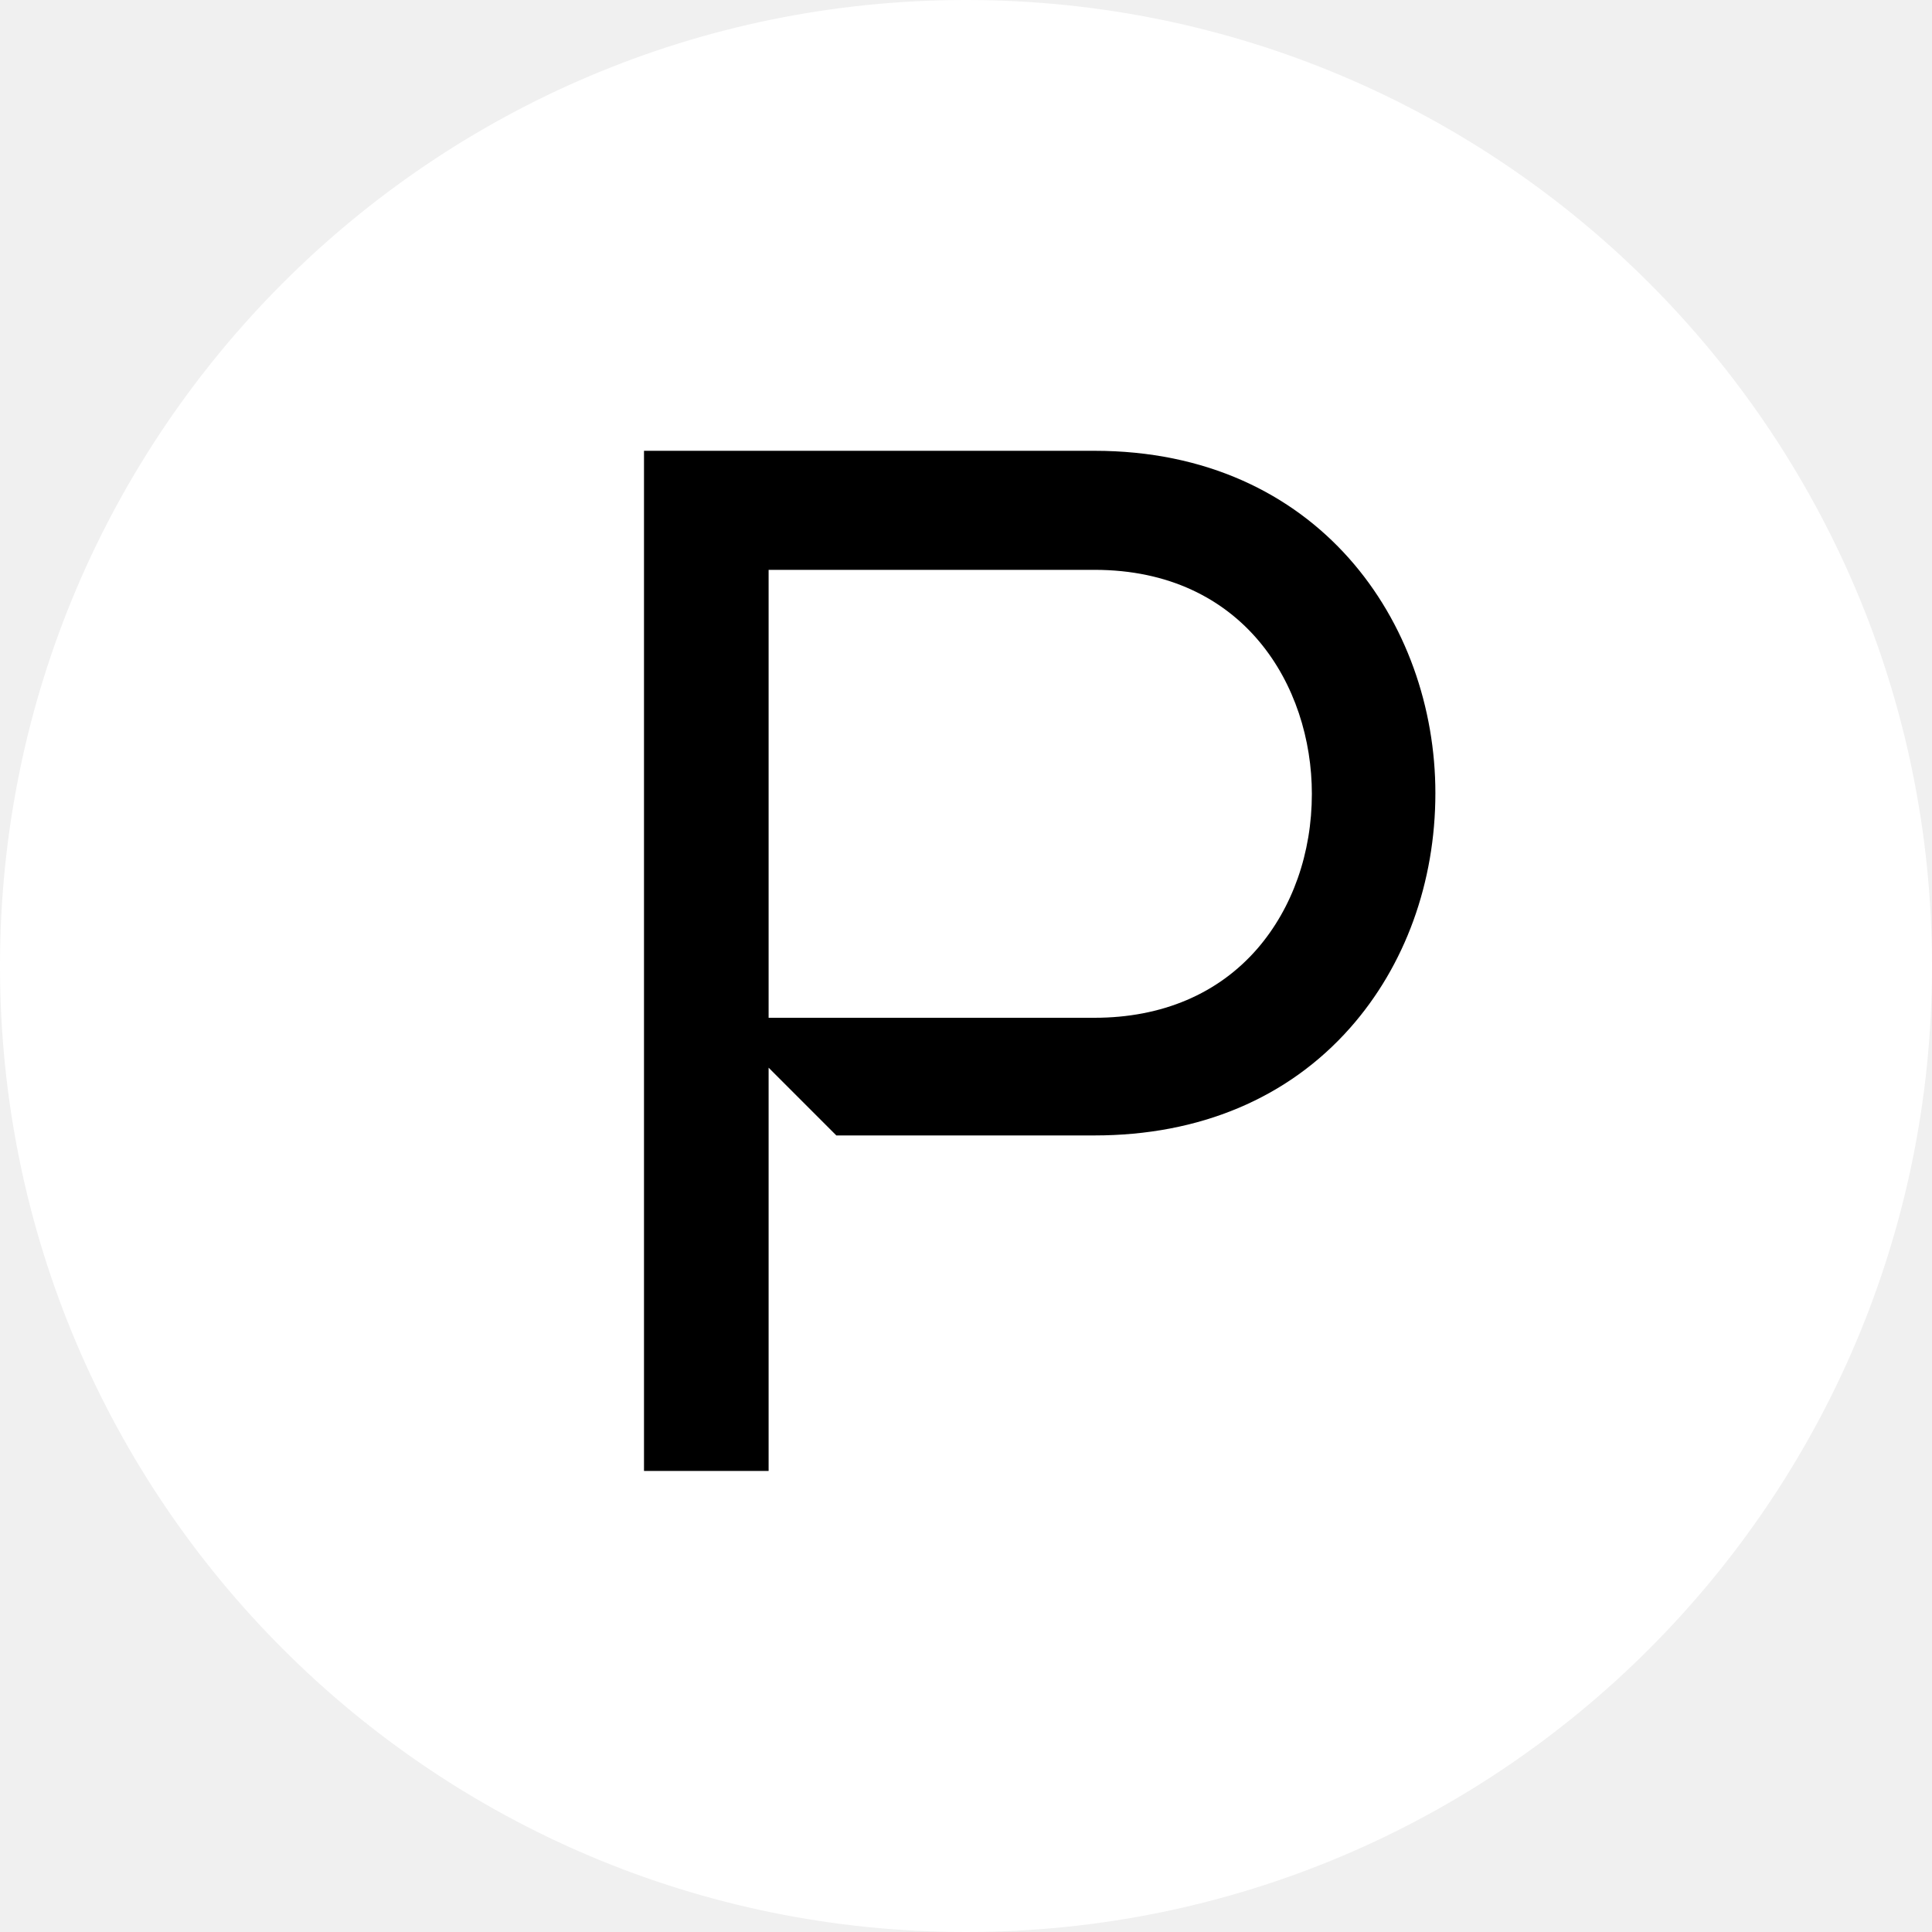
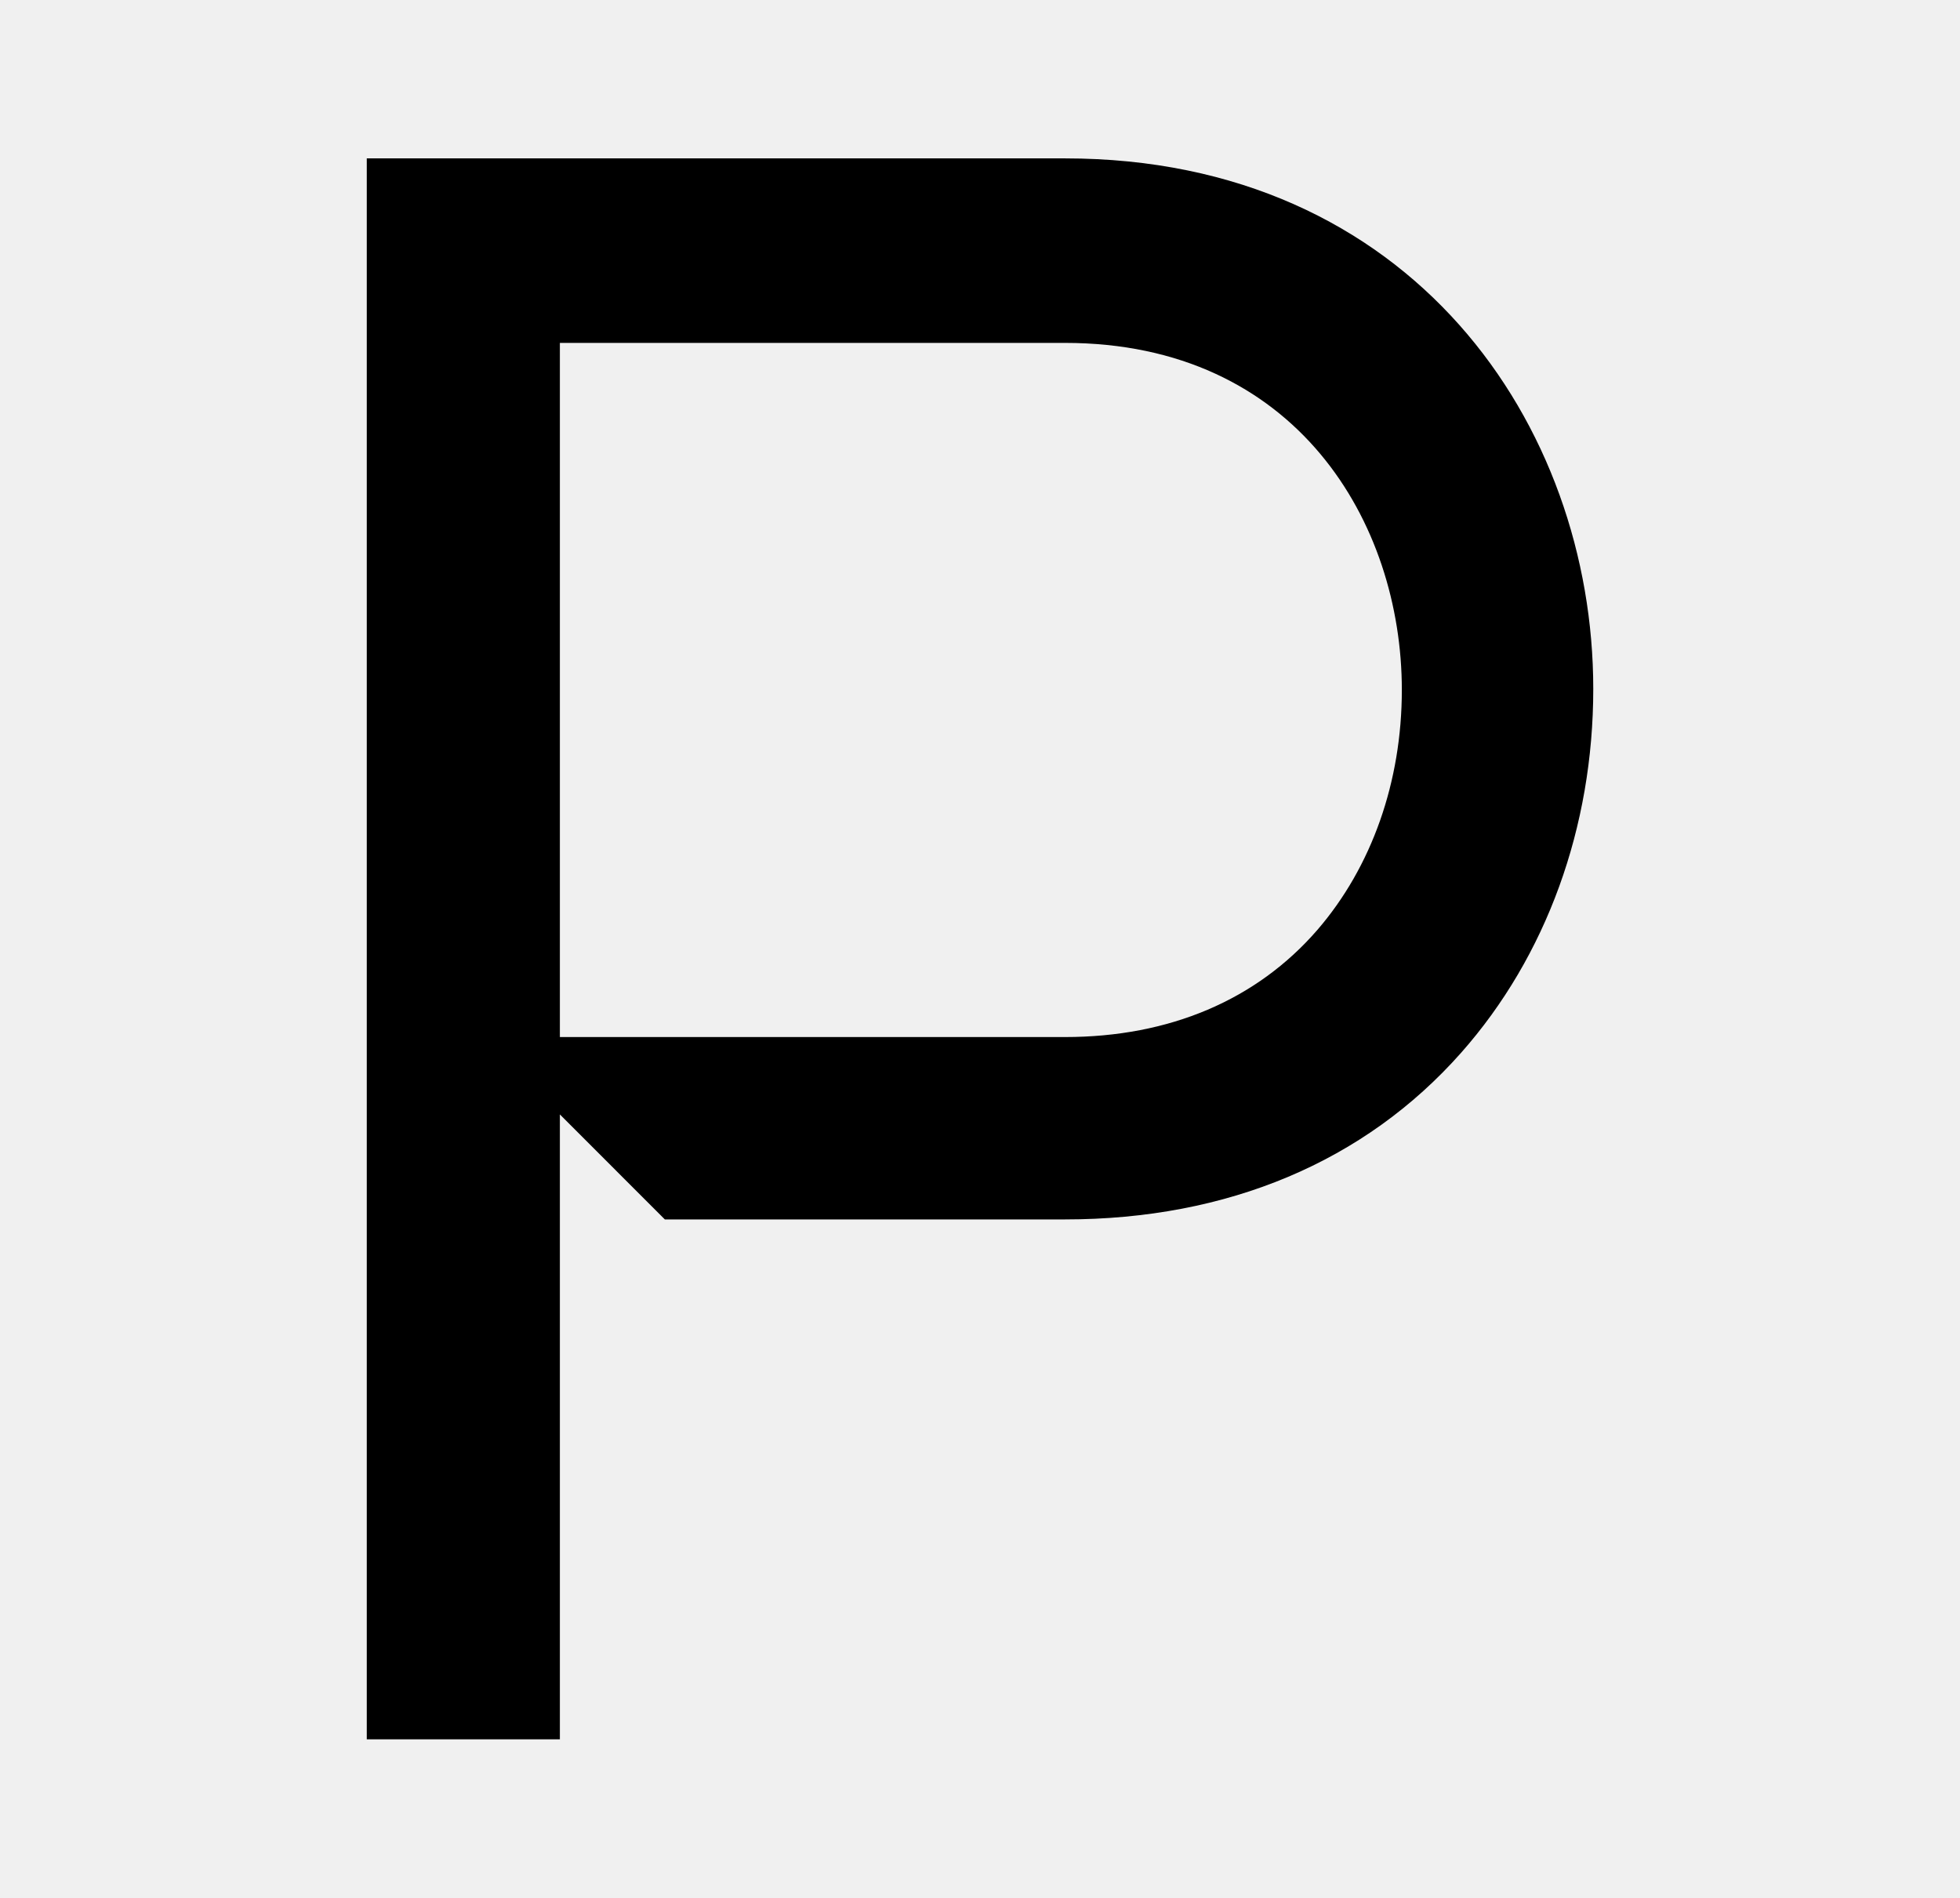
- <svg xmlns="http://www.w3.org/2000/svg" width="60" height="60" viewBox="0 0 60 60" fill="none">
-   <circle cx="30" cy="30" r="30" fill="white" />
-   <path d="M39.05 29.46C37.832 30.865 36.084 31.608 33.99 31.608H23.87V17.697H33.99C38.627 17.697 40.741 21.303 40.741 24.652C40.741 26.491 40.139 28.199 39.05 29.46ZM33.99 14H20V45.681H23.87V35.294V33.158L25.973 35.262H33.99C37.25 35.262 39.997 34.107 41.93 31.921C43.637 29.991 44.577 27.403 44.577 24.631C44.577 19.348 40.942 14 33.99 14Z" fill="black" />
+ <svg xmlns="http://www.w3.org/2000/svg" width="63" height="61" viewBox="0 0 63 61" fill="none">
+   <path d="M42.345 29.89C40.392 32.144 37.588 33.335 34.23 33.335H17.996V11.022H34.23C41.668 11.022 45.059 16.805 45.059 22.178C45.059 25.128 44.092 27.867 42.345 29.89ZM34.23 5.091H11.789V55.909H17.996V39.247V35.822L21.37 39.197H34.23C39.459 39.197 43.865 37.344 46.967 33.837C49.705 30.742 51.212 26.59 51.212 22.144C51.212 13.67 45.381 5.091 34.23 5.091Z" fill="black" />
</svg>
